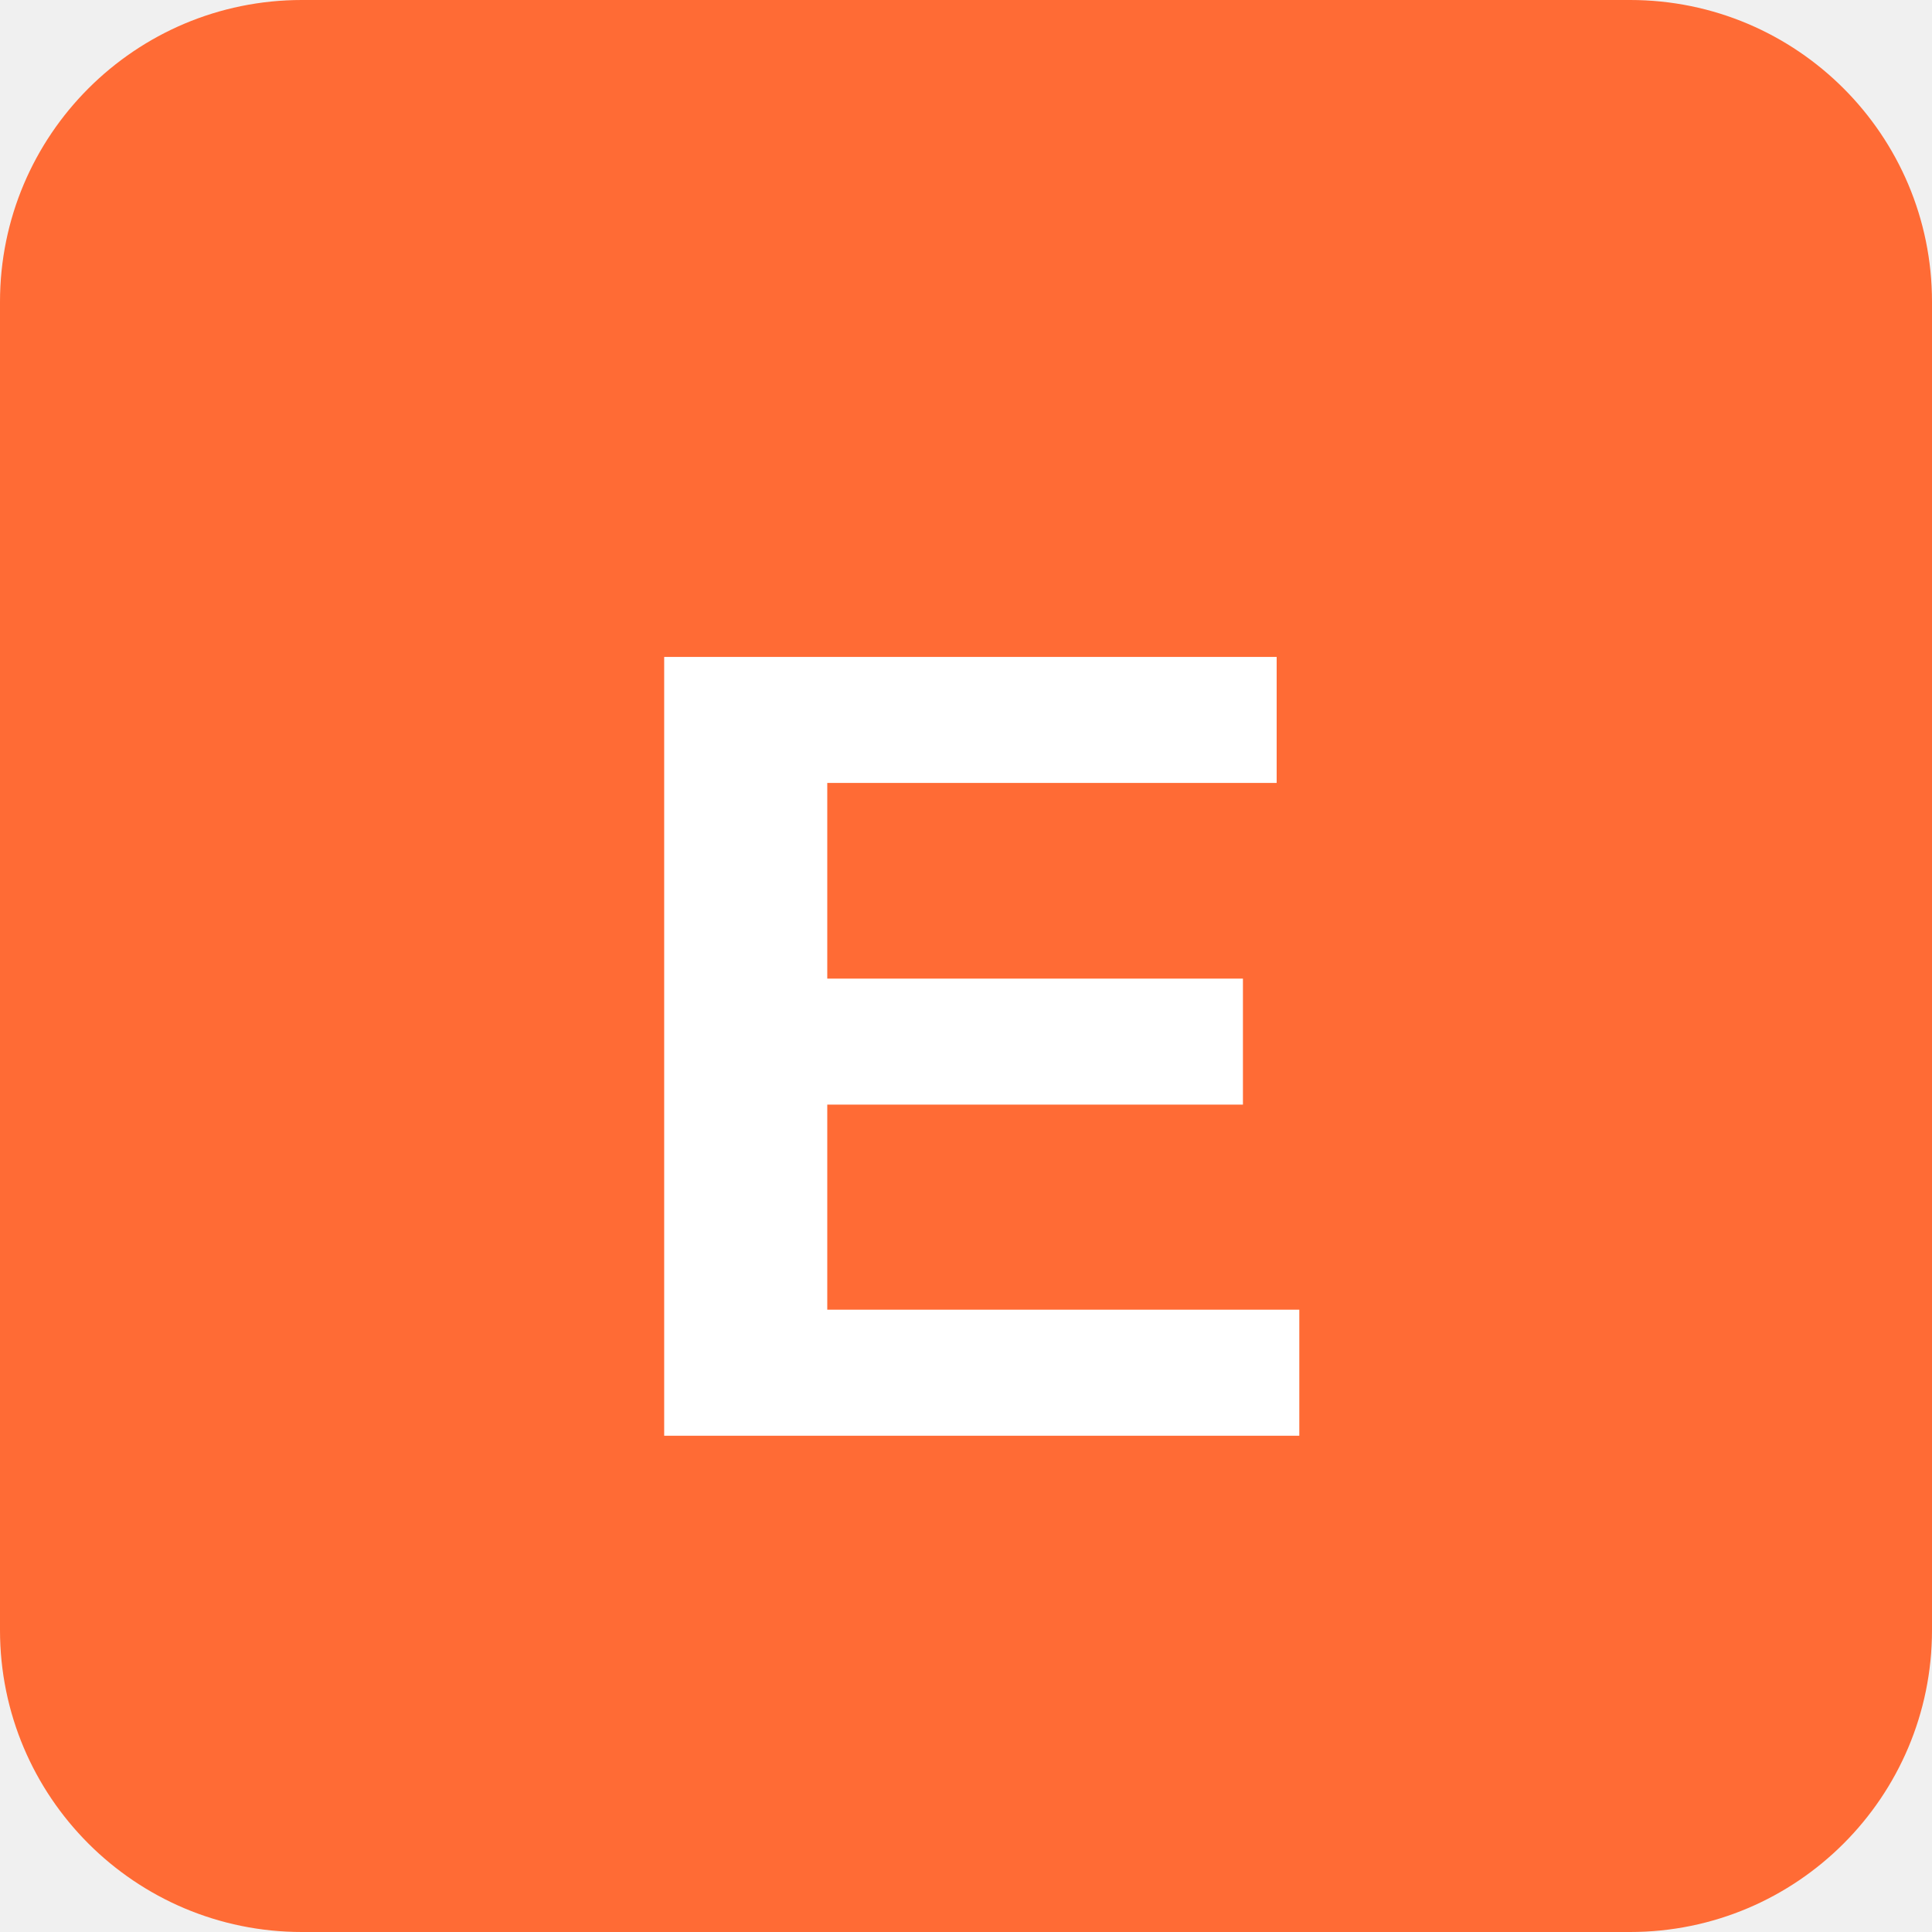
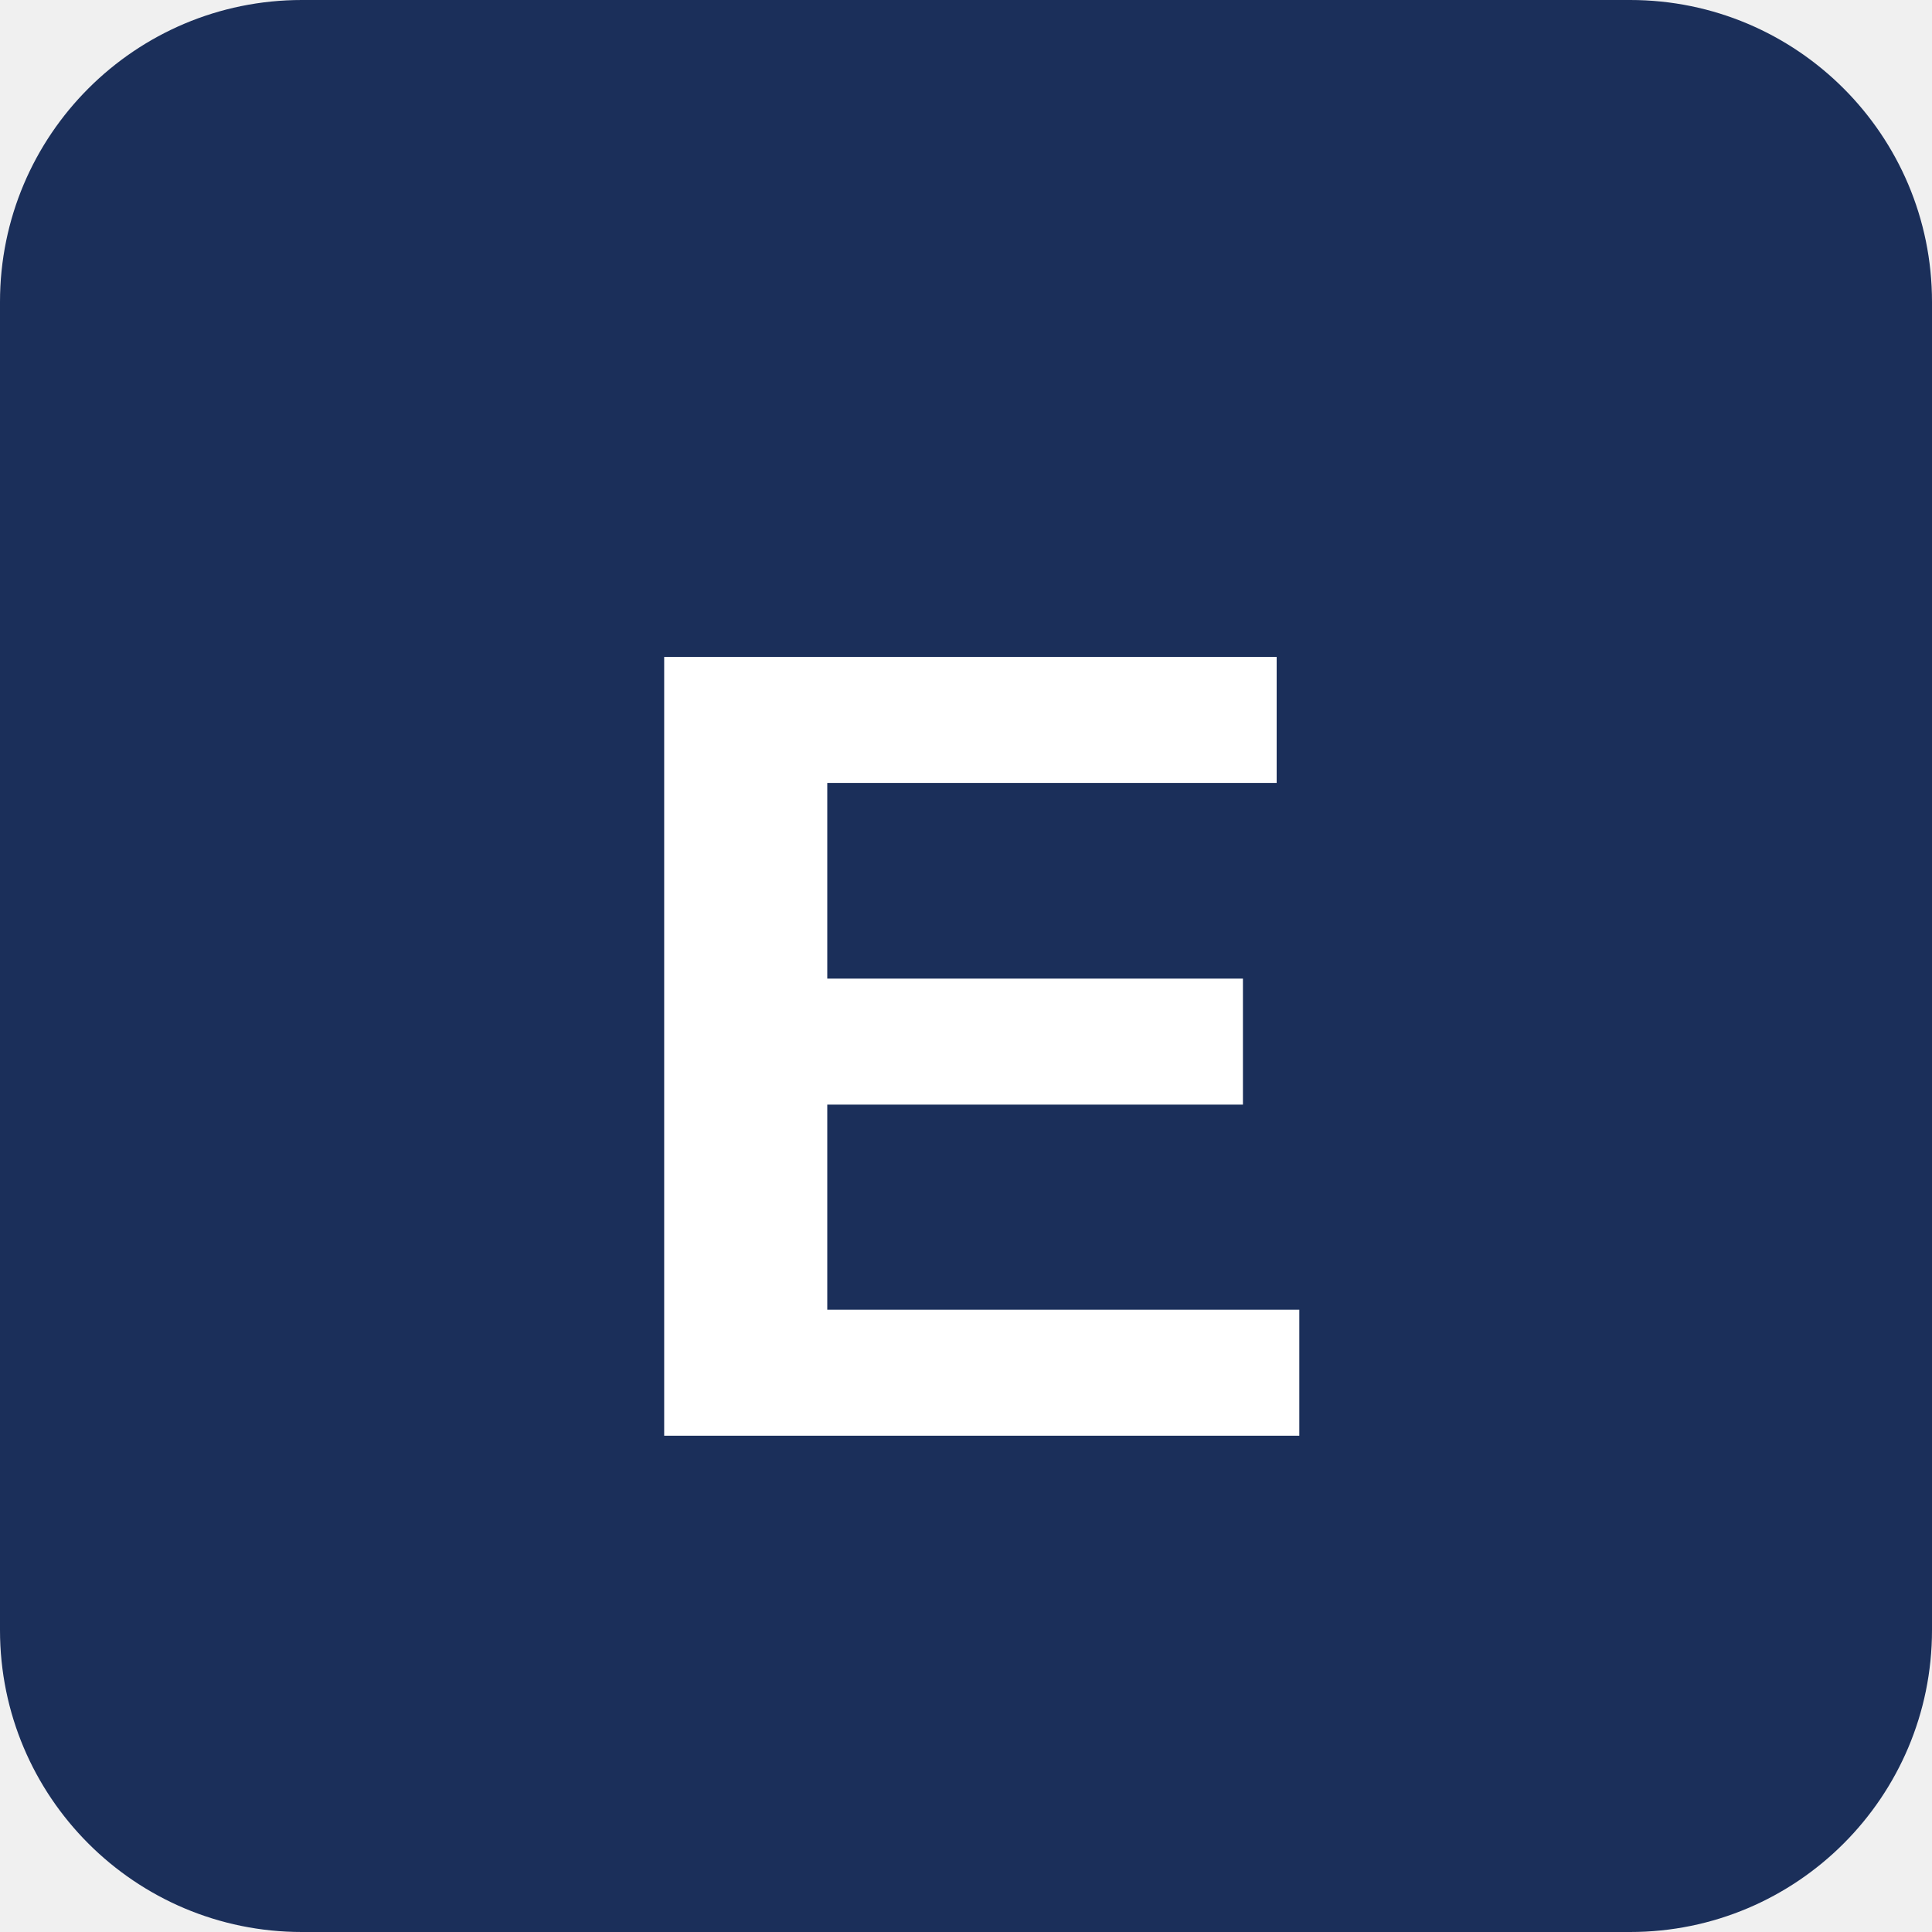
<svg xmlns="http://www.w3.org/2000/svg" width="512" height="512" viewBox="0 0 512 512" fill="none">
-   <rect width="512" height="512" rx="80" fill="#FF6B35" />
+   <rect width="512" height="512" rx="80" fill="#1B2F5A" />
  <text x="50%" y="54%" dominant-baseline="central" text-anchor="middle" font-family="Arial, sans-serif" font-size="300" font-weight="bold" fill="white">E</text>
</svg>
